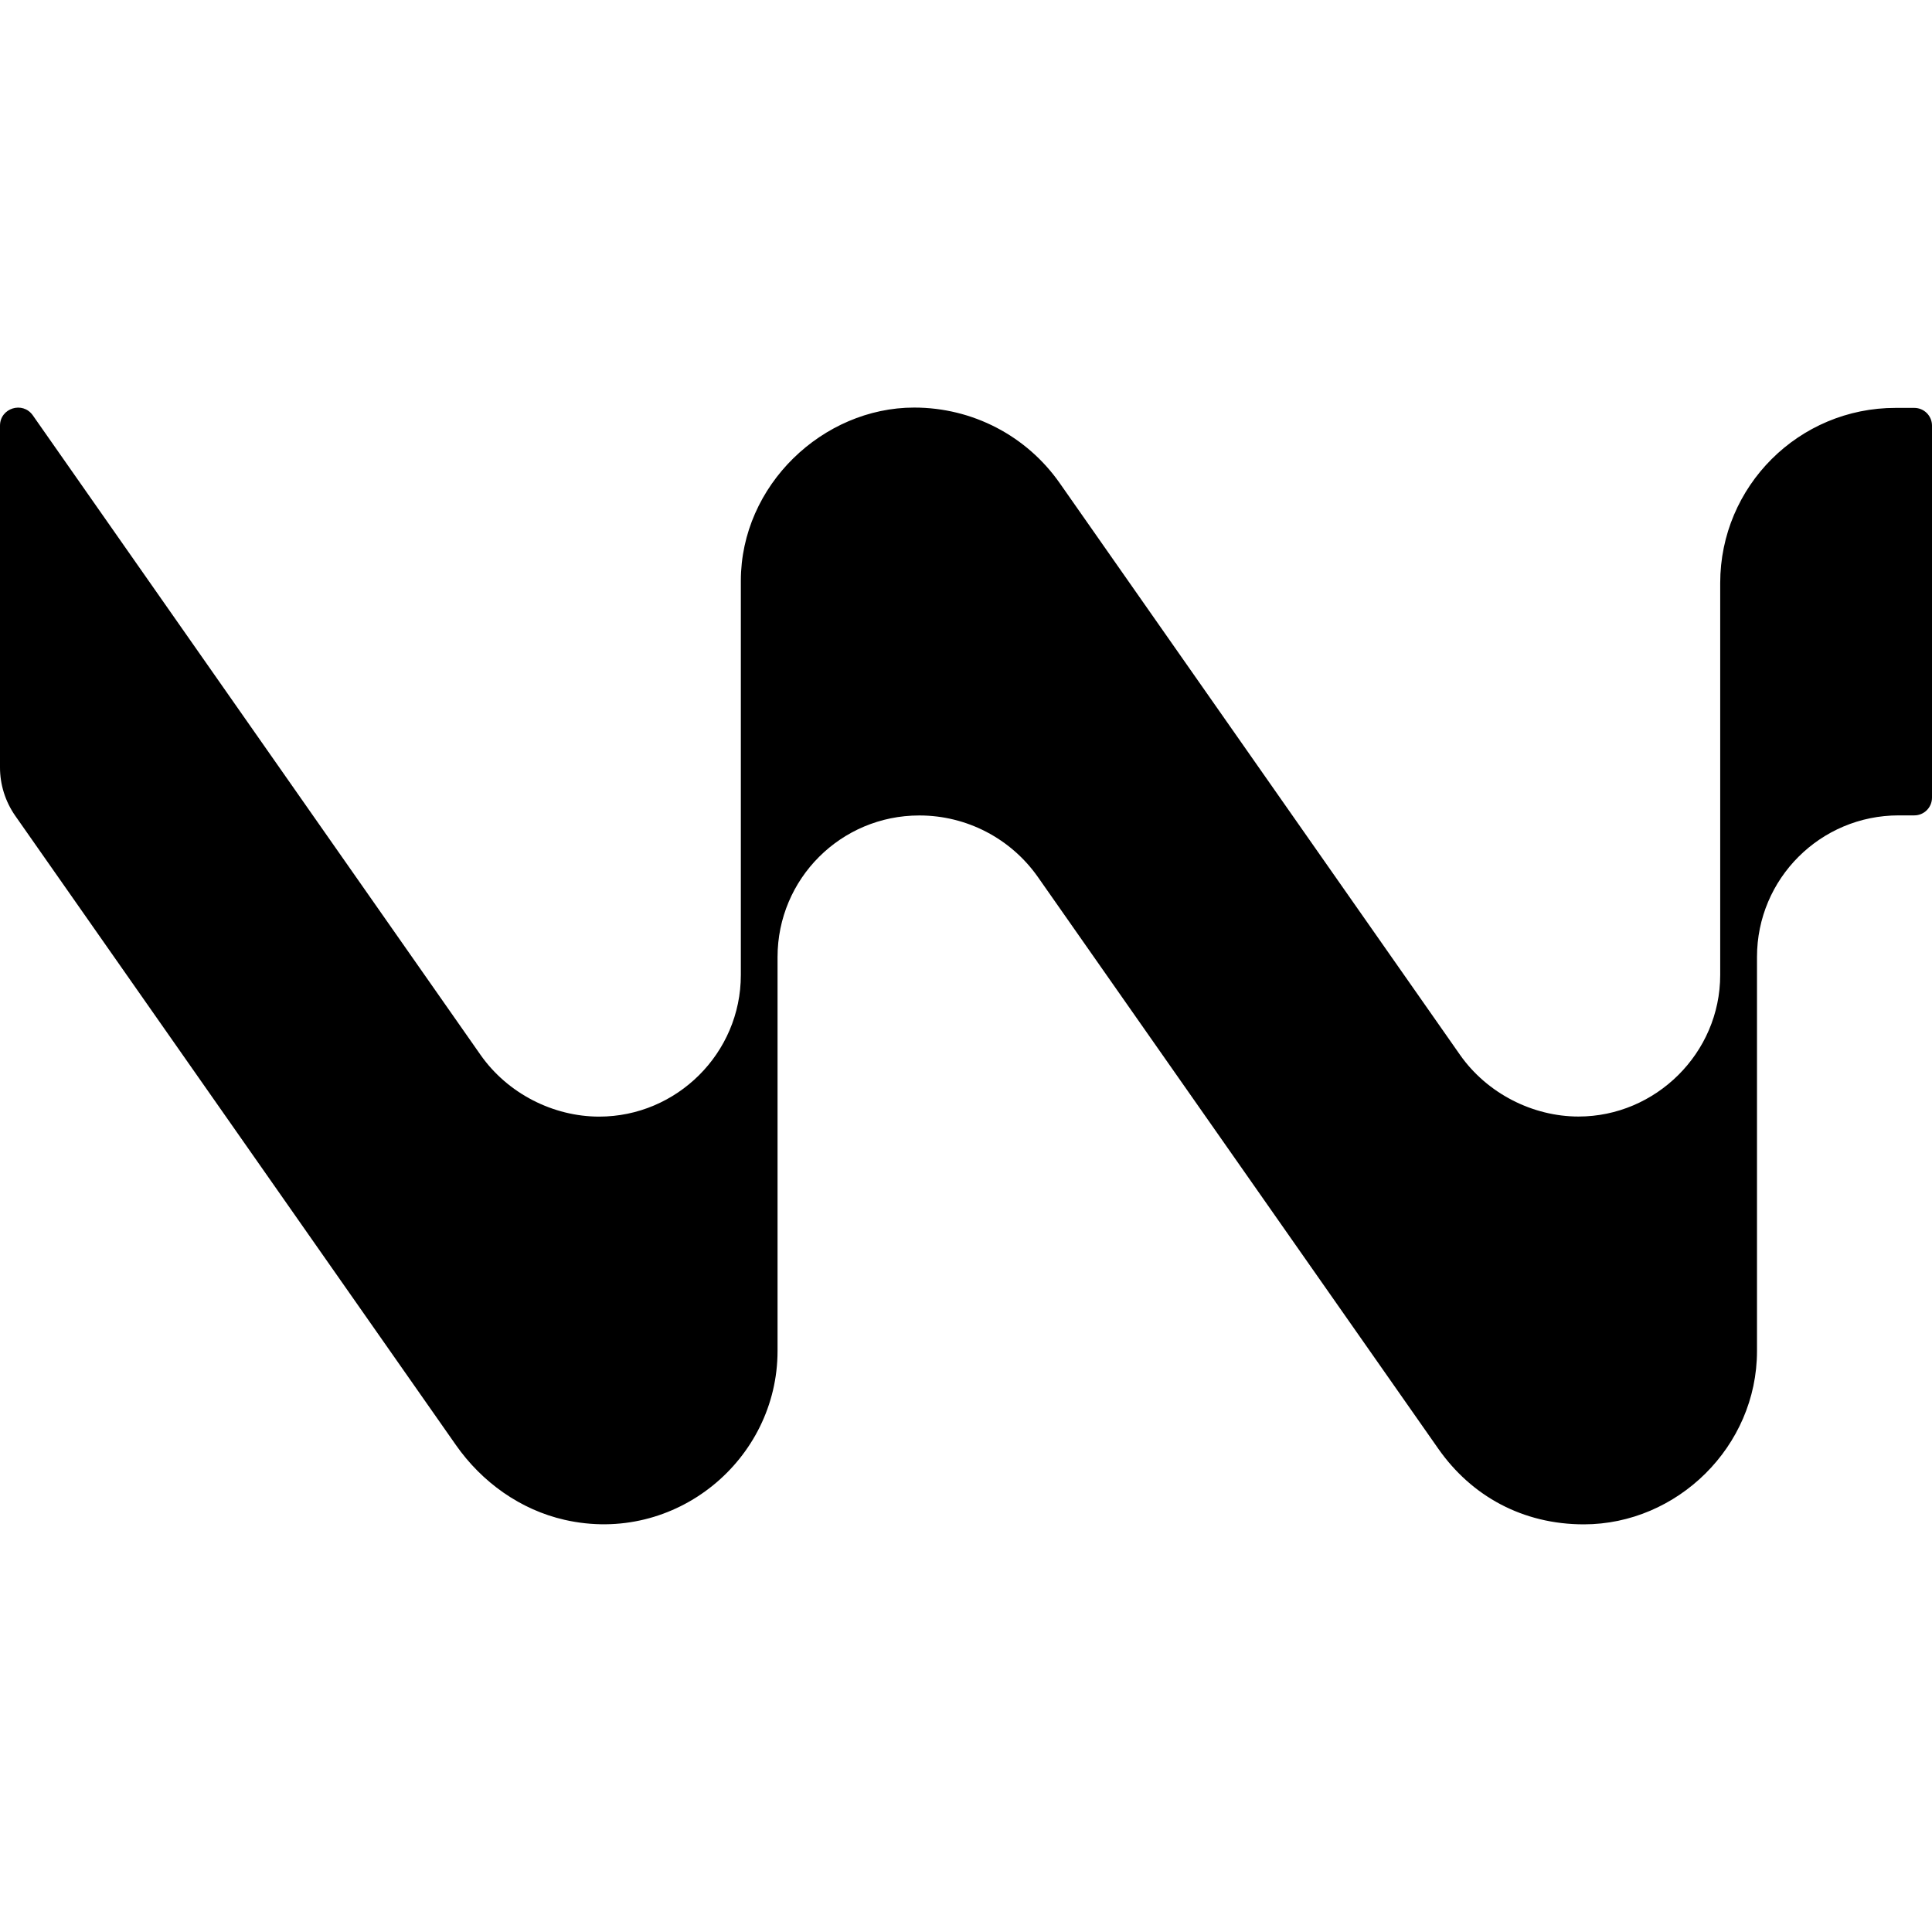
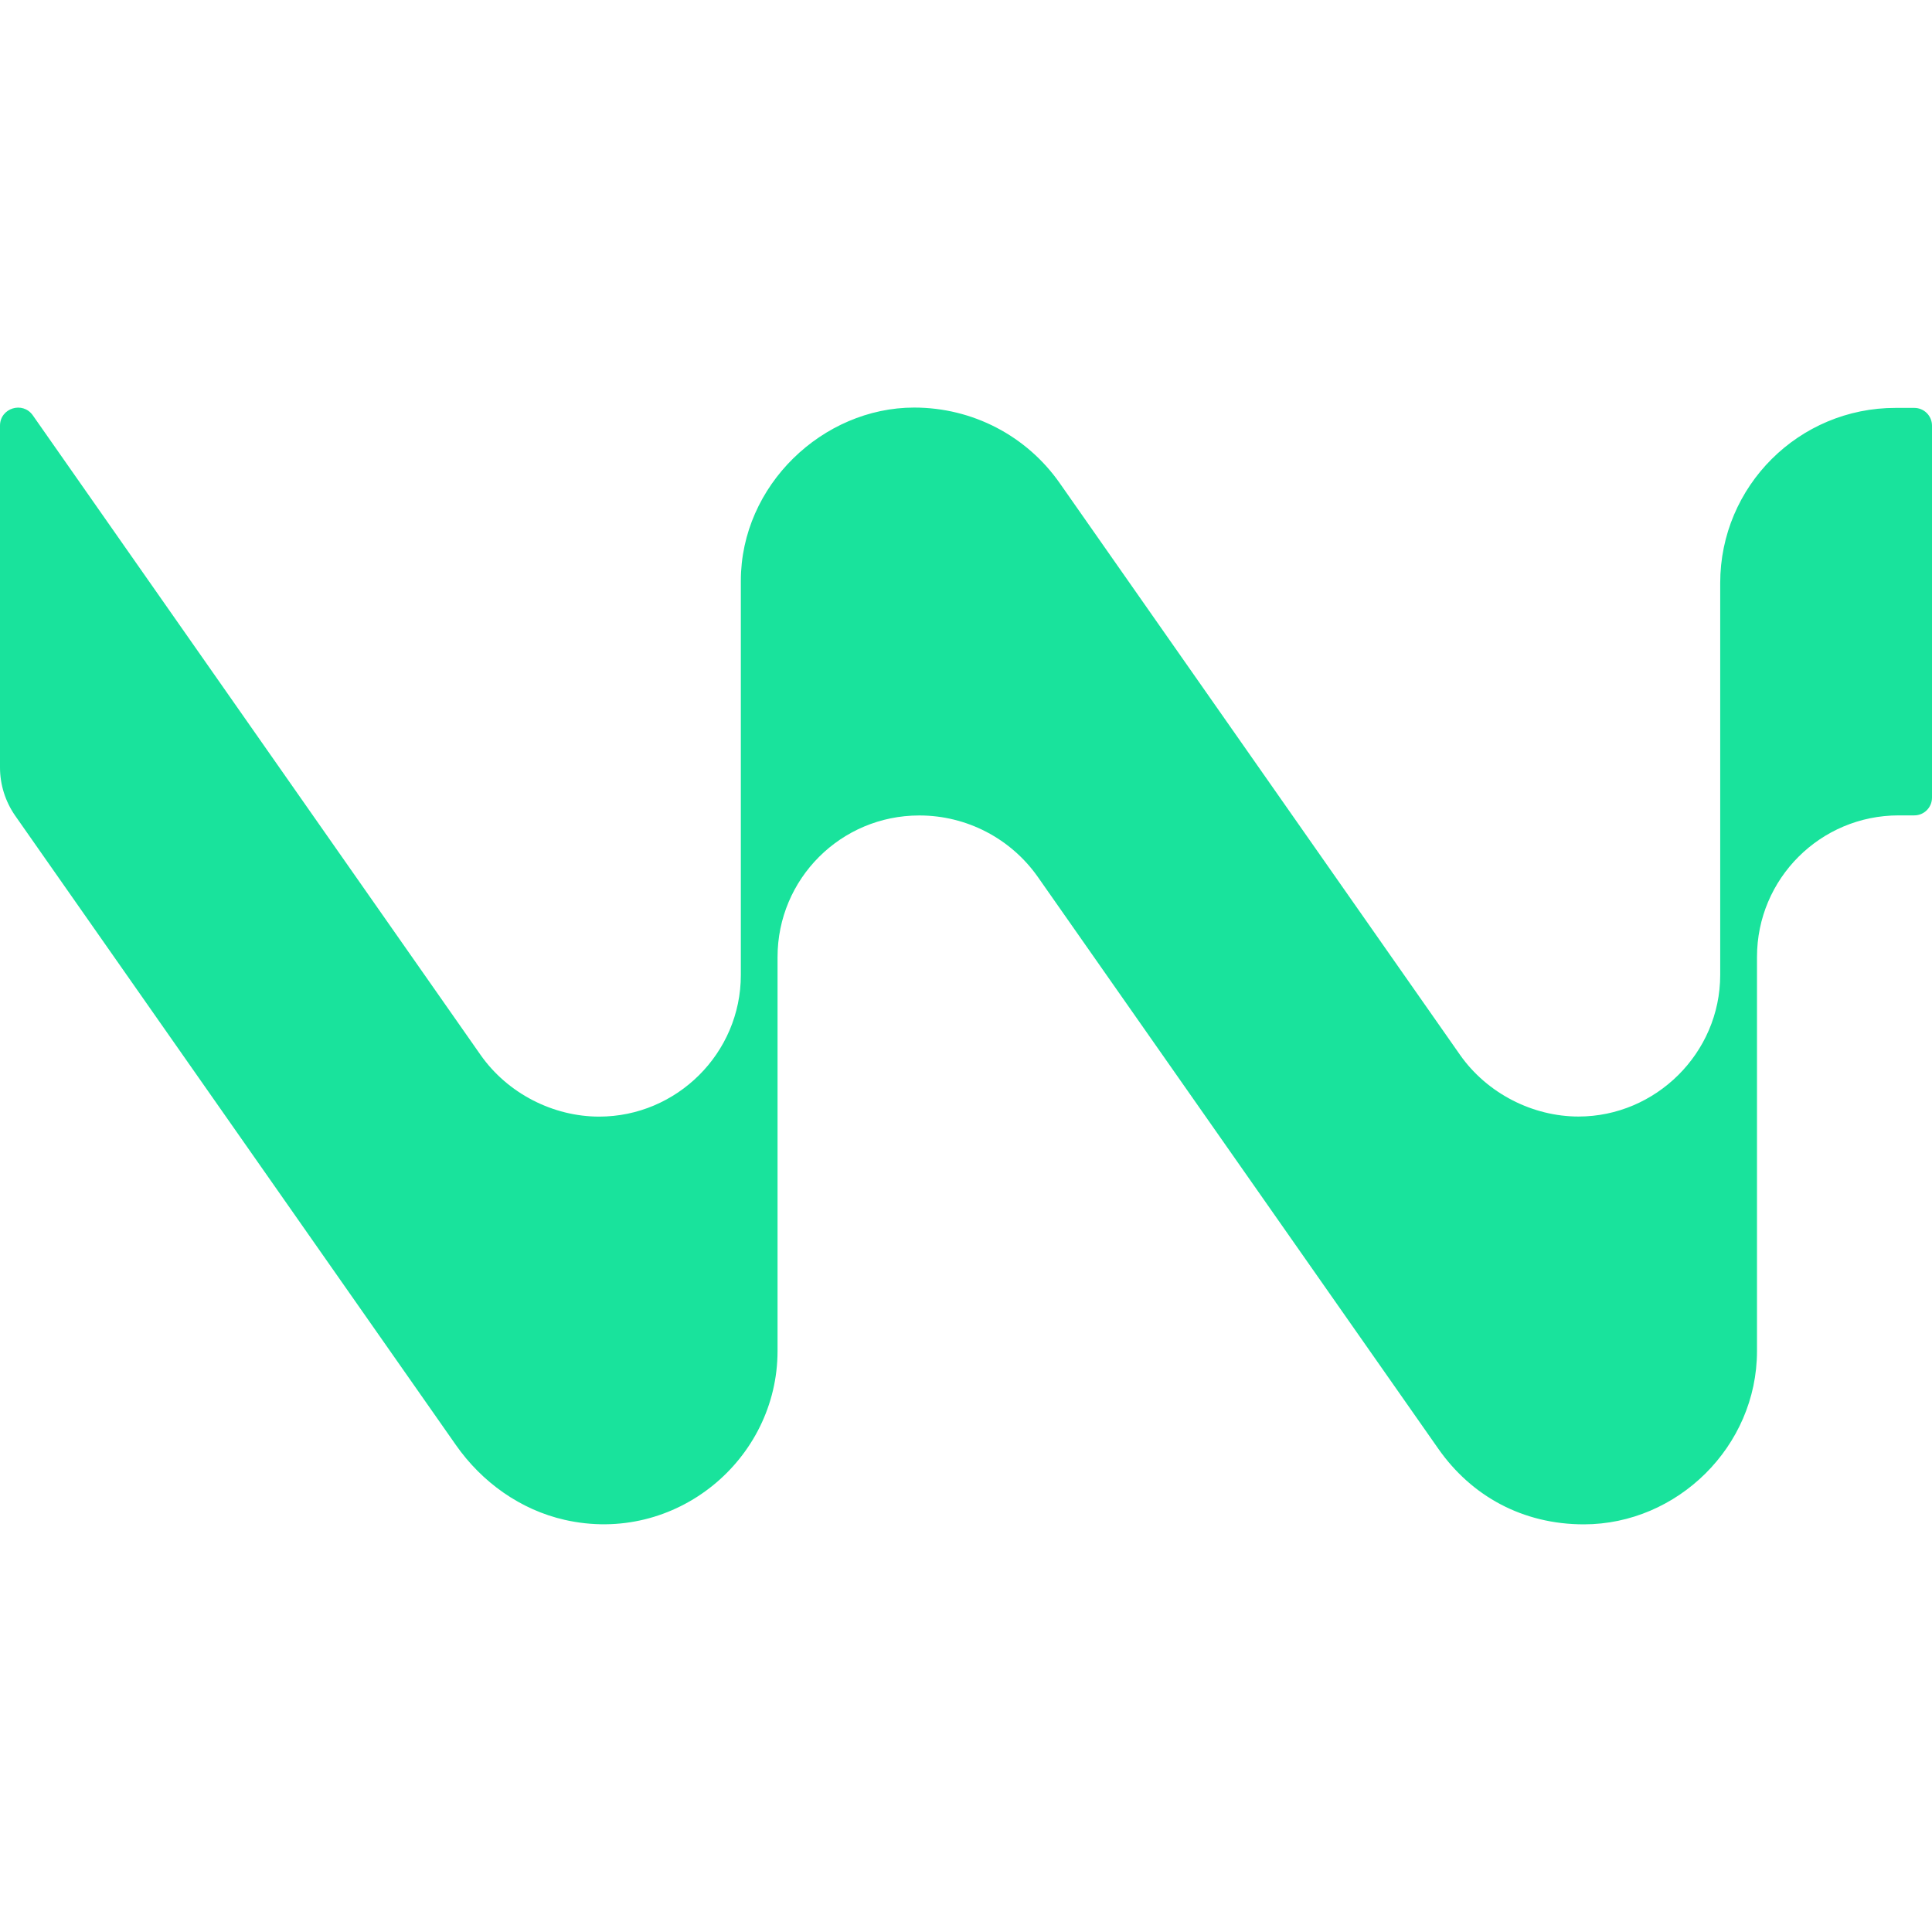
<svg xmlns="http://www.w3.org/2000/svg" viewBox="0 0 24 24">
-   <path d="M23.55 5.067c-1.204-.002-2.181.973-2.181 2.176v4.868c0 .972-.803 1.759-1.76 1.759-.568 0-1.135-.286-1.472-.766l-4.971-7.1c-.412-.59-1.084-.941-1.81-.941-1.133 0-2.153.964-2.153 2.153v4.896c0 .972-.797 1.759-1.76 1.759-.57 0-1.136-.286-1.473-.766L.408 5.16C.282 4.98 0 5.069 0 5.288v4.245c0 .215.066.423.188.599l5.475 7.818c.323.462.801.805 1.351.93 1.377.313 2.645-.747 2.645-2.098v-4.893c0-.972.787-1.759 1.76-1.759h.003a1.798 1.798 0 0 1 1.472.766l4.972 7.099c.413.591 1.05.941 1.809.941 1.159 0 2.151-.965 2.151-2.153v-4.895c0-.972.787-1.759 1.76-1.759h.194a.22.22 0 0 0 .22-.22v-4.622a.22.22 0 0 0-.22-.22Z" />
+   <path fill="#19E39C" d="M23.55 5.067c-1.204-.002-2.181.973-2.181 2.176v4.868c0 .972-.803 1.759-1.76 1.759-.568 0-1.135-.286-1.472-.766l-4.971-7.1c-.412-.59-1.084-.941-1.81-.941-1.133 0-2.153.964-2.153 2.153v4.896c0 .972-.797 1.759-1.76 1.759-.57 0-1.136-.286-1.473-.766L.408 5.16C.282 4.98 0 5.069 0 5.288v4.245c0 .215.066.423.188.599l5.475 7.818c.323.462.801.805 1.351.93 1.377.313 2.645-.747 2.645-2.098v-4.893c0-.972.787-1.759 1.76-1.759h.003a1.798 1.798 0 0 1 1.472.766l4.972 7.099c.413.591 1.05.941 1.809.941 1.159 0 2.151-.965 2.151-2.153v-4.895c0-.972.787-1.759 1.76-1.759h.194a.22.22 0 0 0 .22-.22v-4.622a.22.22 0 0 0-.22-.22Z" />
</svg>
